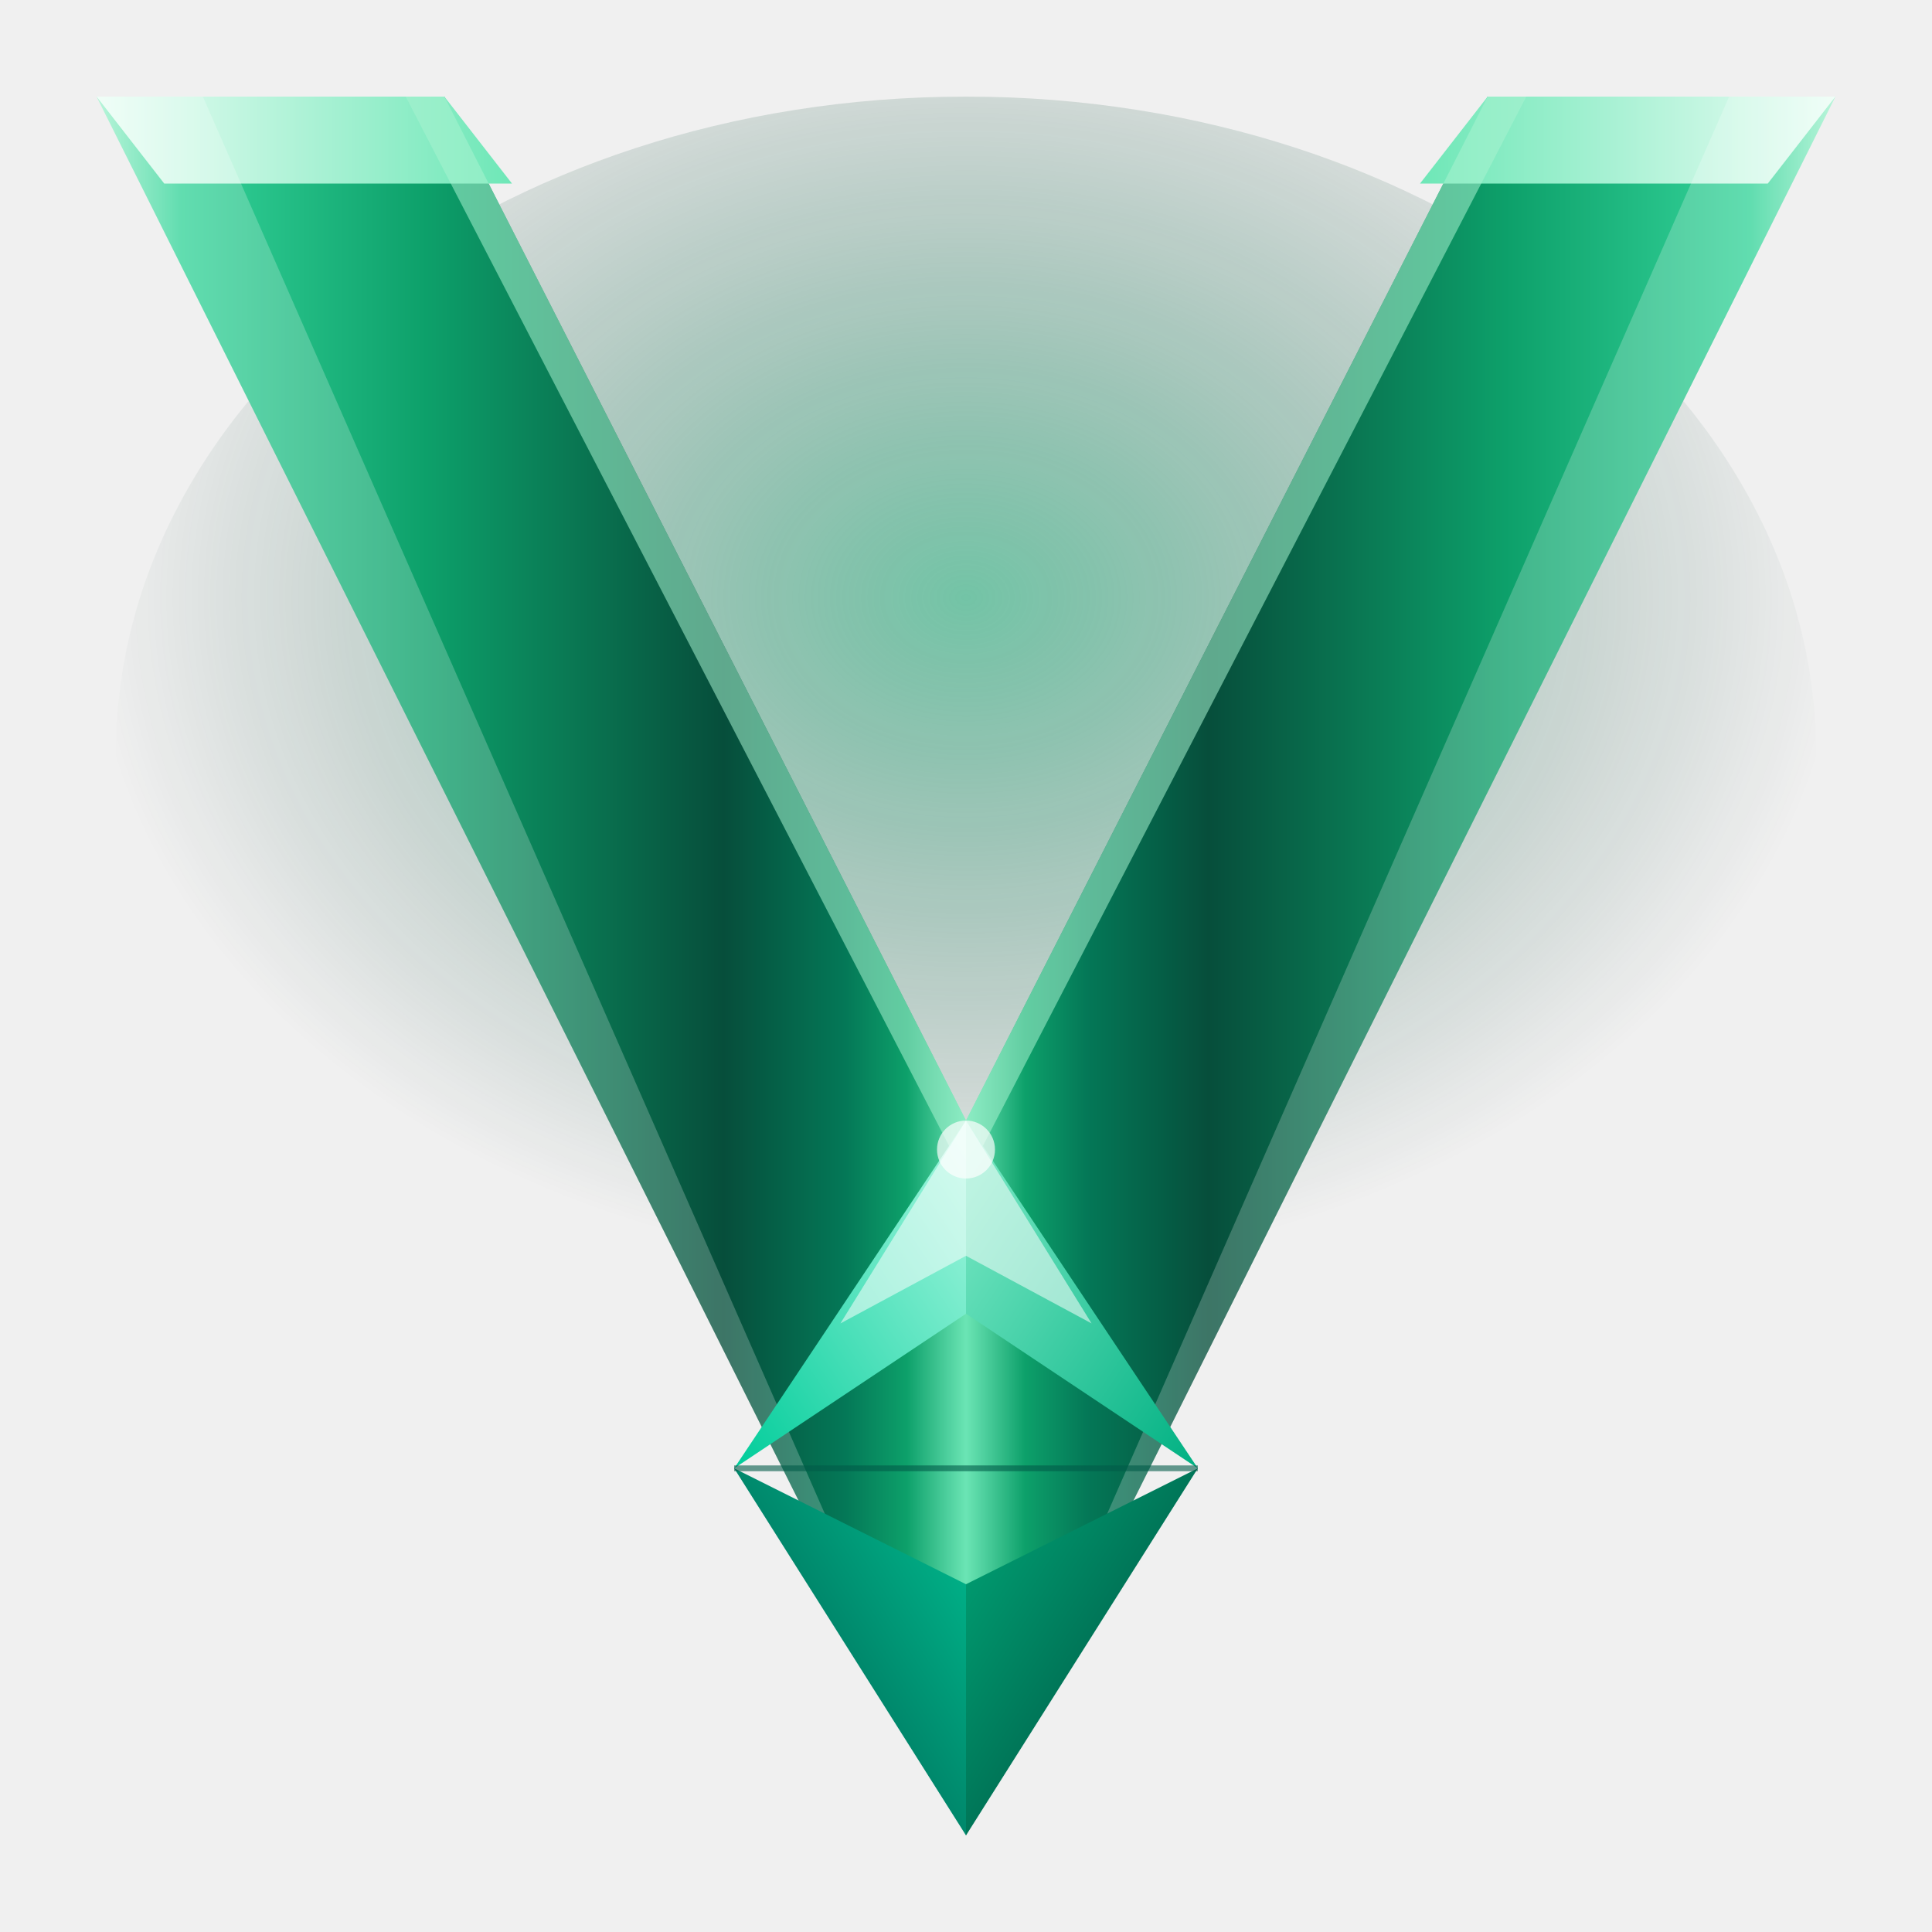
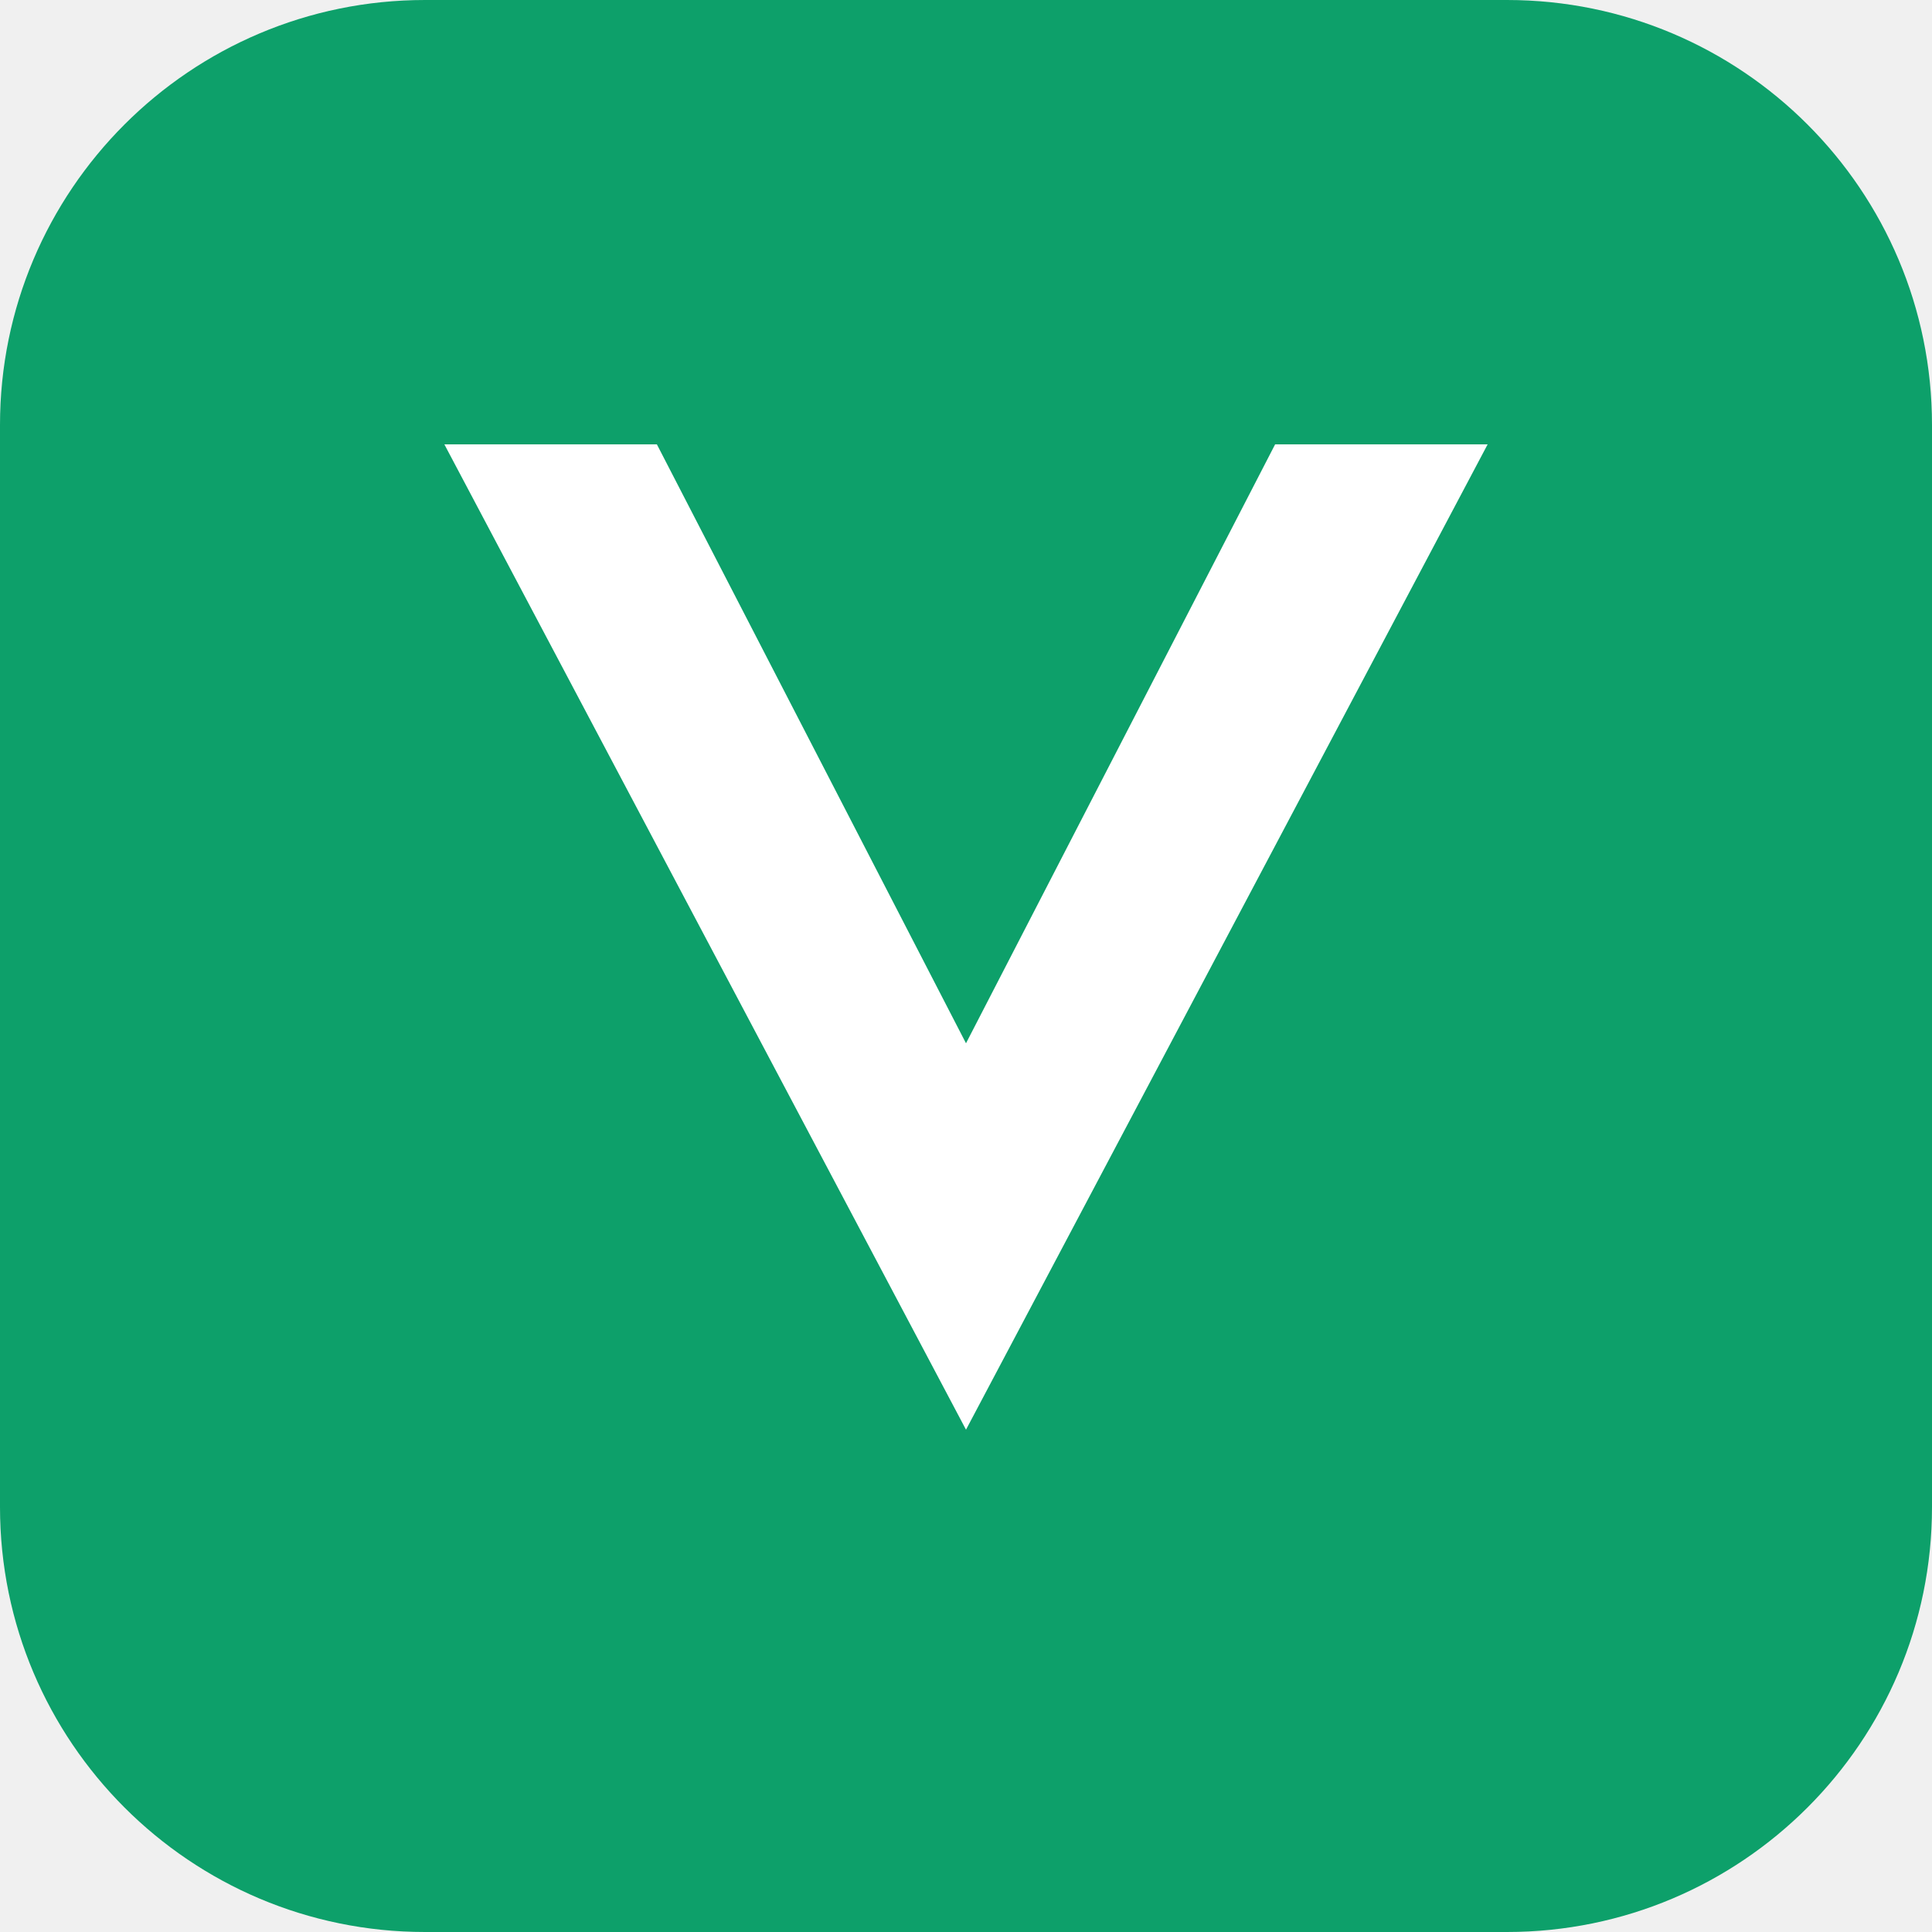
<svg xmlns="http://www.w3.org/2000/svg" viewBox="0 0 200 200" fill="none">
-   <defs>
-     <linearGradient id="la" x1="0%" y1="50%" x2="100%" y2="50%">
-       <stop offset="0%" stop-color="#a7f3d0" />
-       <stop offset="10%" stop-color="#34d399" />
-       <stop offset="38%" stop-color="#0DA06A" />
-       <stop offset="72%" stop-color="#064e3b" />
-       <stop offset="86%" stop-color="#047857" />
-       <stop offset="93%" stop-color="#0DA06A" />
-       <stop offset="100%" stop-color="#6ee7b7" />
-     </linearGradient>
-     <linearGradient id="ra" x1="100%" y1="50%" x2="0%" y2="50%">
-       <stop offset="0%" stop-color="#a7f3d0" />
-       <stop offset="10%" stop-color="#34d399" />
-       <stop offset="38%" stop-color="#0DA06A" />
-       <stop offset="72%" stop-color="#064e3b" />
-       <stop offset="86%" stop-color="#047857" />
-       <stop offset="93%" stop-color="#0DA06A" />
-       <stop offset="100%" stop-color="#6ee7b7" />
-     </linearGradient>
-     <linearGradient id="lt" x1="0%" y1="0%" x2="100%" y2="0%">
-       <stop offset="0%" stop-color="#ecfdf5" />
-       <stop offset="100%" stop-color="#6ee7b7" />
-     </linearGradient>
-     <linearGradient id="rt" x1="100%" y1="0%" x2="0%" y2="0%">
-       <stop offset="0%" stop-color="#ecfdf5" />
-       <stop offset="100%" stop-color="#6ee7b7" />
-     </linearGradient>
-     <linearGradient id="gul" x1="100%" y1="0%" x2="0%" y2="100%">
-       <stop offset="0%" stop-color="#A8F8E0" />
-       <stop offset="100%" stop-color="#00CC9A" />
-     </linearGradient>
-     <linearGradient id="gur" x1="0%" y1="0%" x2="100%" y2="100%">
-       <stop offset="0%" stop-color="#80ECC8" />
-       <stop offset="100%" stop-color="#00B082" />
-     </linearGradient>
-     <linearGradient id="gll" x1="100%" y1="0%" x2="0%" y2="100%">
-       <stop offset="0%" stop-color="#00C092" />
-       <stop offset="100%" stop-color="#005045" />
-     </linearGradient>
-     <linearGradient id="glr" x1="0%" y1="0%" x2="100%" y2="100%">
-       <stop offset="0%" stop-color="#00A878" />
-       <stop offset="100%" stop-color="#004438" />
-     </linearGradient>
-     <radialGradient id="glow" cx="50%" cy="38%" r="52%">
-       <stop offset="0%" stop-color="#0DA06A" stop-opacity="0.55" />
-       <stop offset="100%" stop-color="#022c22" stop-opacity="0" />
-     </radialGradient>
-   </defs>
-   <ellipse cx="100" cy="78" rx="88" ry="68" fill="url(#glow)" />
-   <path d="M 10,10 L 46,10 L 100,116 L 100,190 Z" fill="url(#la)" />
-   <path d="M 10,10 L 46,10 L 53,19 L 17,19 Z" fill="url(#lt)" />
-   <path d="M 10,10 L 21,10 L 100,190 Z" fill="white" opacity="0.22" />
-   <path d="M 42,10 L 46,10 L 100,116 L 100,122 Z" fill="#a7f3d0" opacity="0.55" />
-   <path d="M 190,10 L 154,10 L 100,116 L 100,190 Z" fill="url(#ra)" />
-   <path d="M 190,10 L 154,10 L 147,19 L 183,19 Z" fill="url(#rt)" />
-   <path d="M 190,10 L 179,10 L 100,190 Z" fill="white" opacity="0.22" />
-   <path d="M 158,10 L 154,10 L 100,116 L 100,122 Z" fill="#a7f3d0" opacity="0.55" />
-   <polygon points="100,116 76,152 100,136" fill="url(#gul)" />
-   <polygon points="100,116 124,152 100,136" fill="url(#gur)" />
-   <polygon points="100,190 76,152 100,164" fill="url(#gll)" />
-   <polygon points="100,190 124,152 100,164" fill="url(#glr)" />
-   <line x1="76" y1="152" x2="124" y2="152" stroke="#005A48" stroke-width="0.6" opacity="0.6" />
-   <polygon points="100,116 113,137 100,130 87,137" fill="white" opacity="0.52" />
-   <circle cx="100" cy="119" r="3" fill="white" opacity="0.68" />
+   <rect width="200" height="200" rx="44" fill="#0DA06A" />
+   <path d="M 46,46 L 100,148 L 154,46 L 132,46 L 100,108 L 68,46 Z" fill="white" />
</svg>
